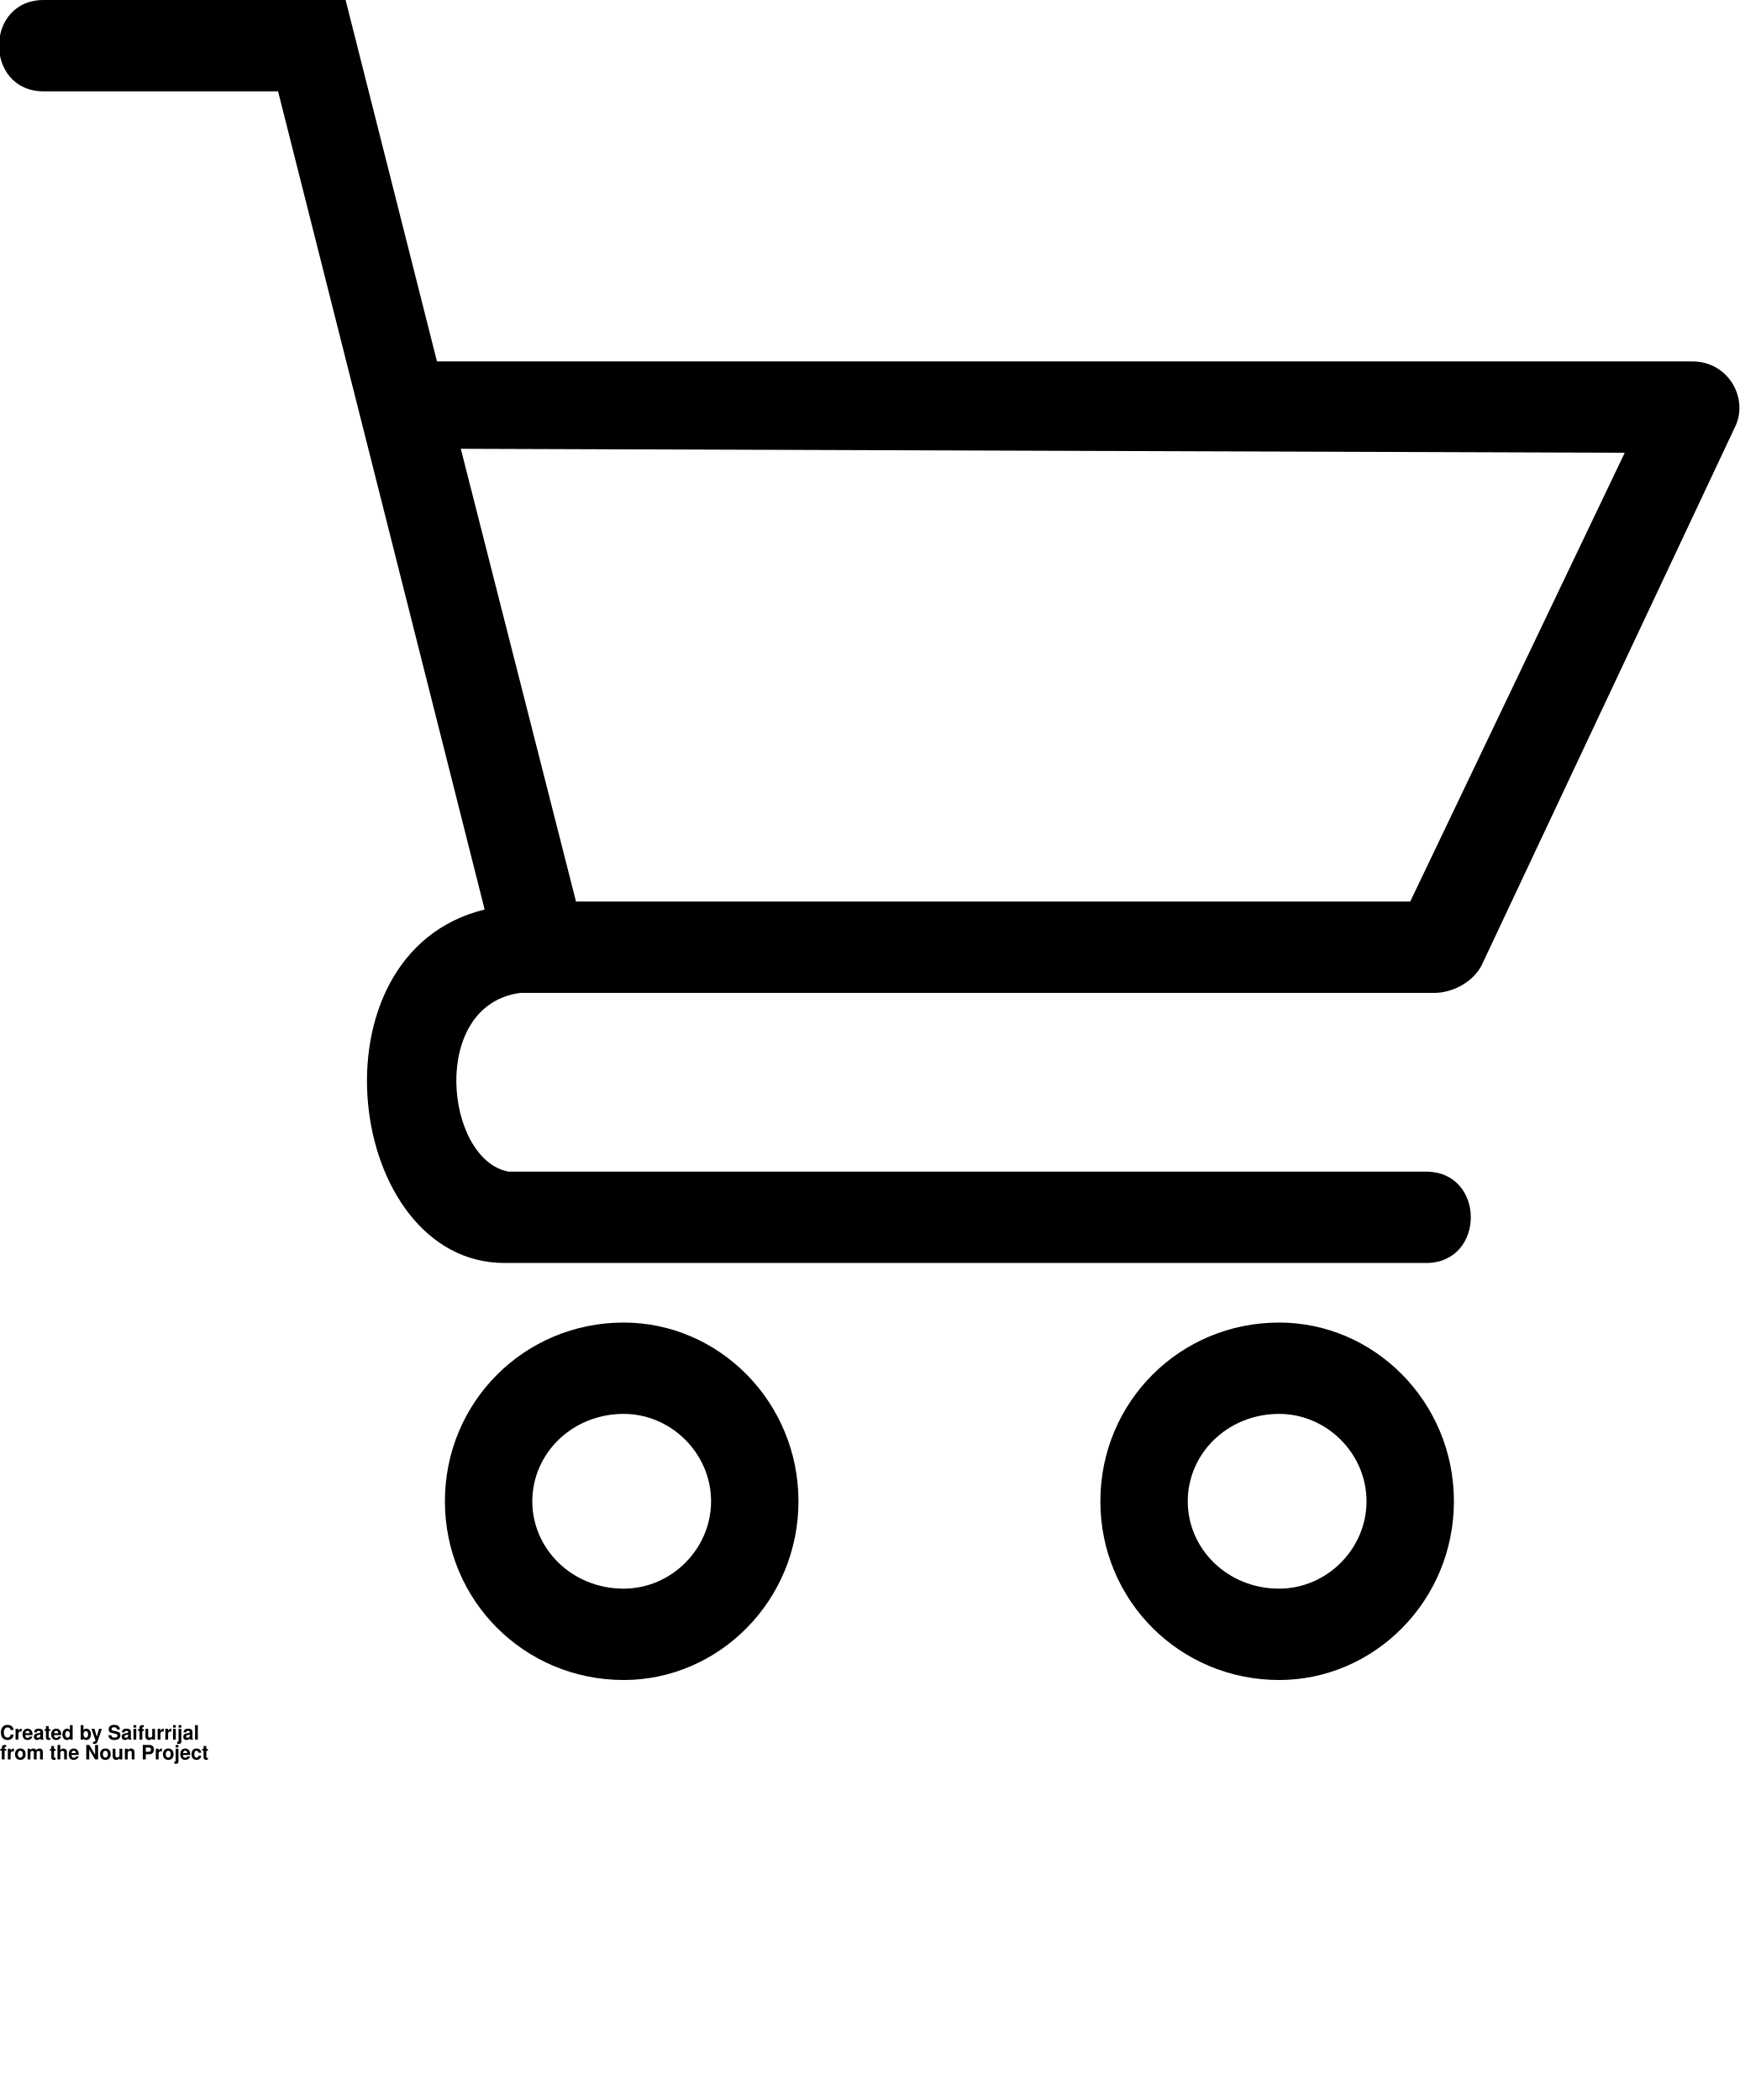
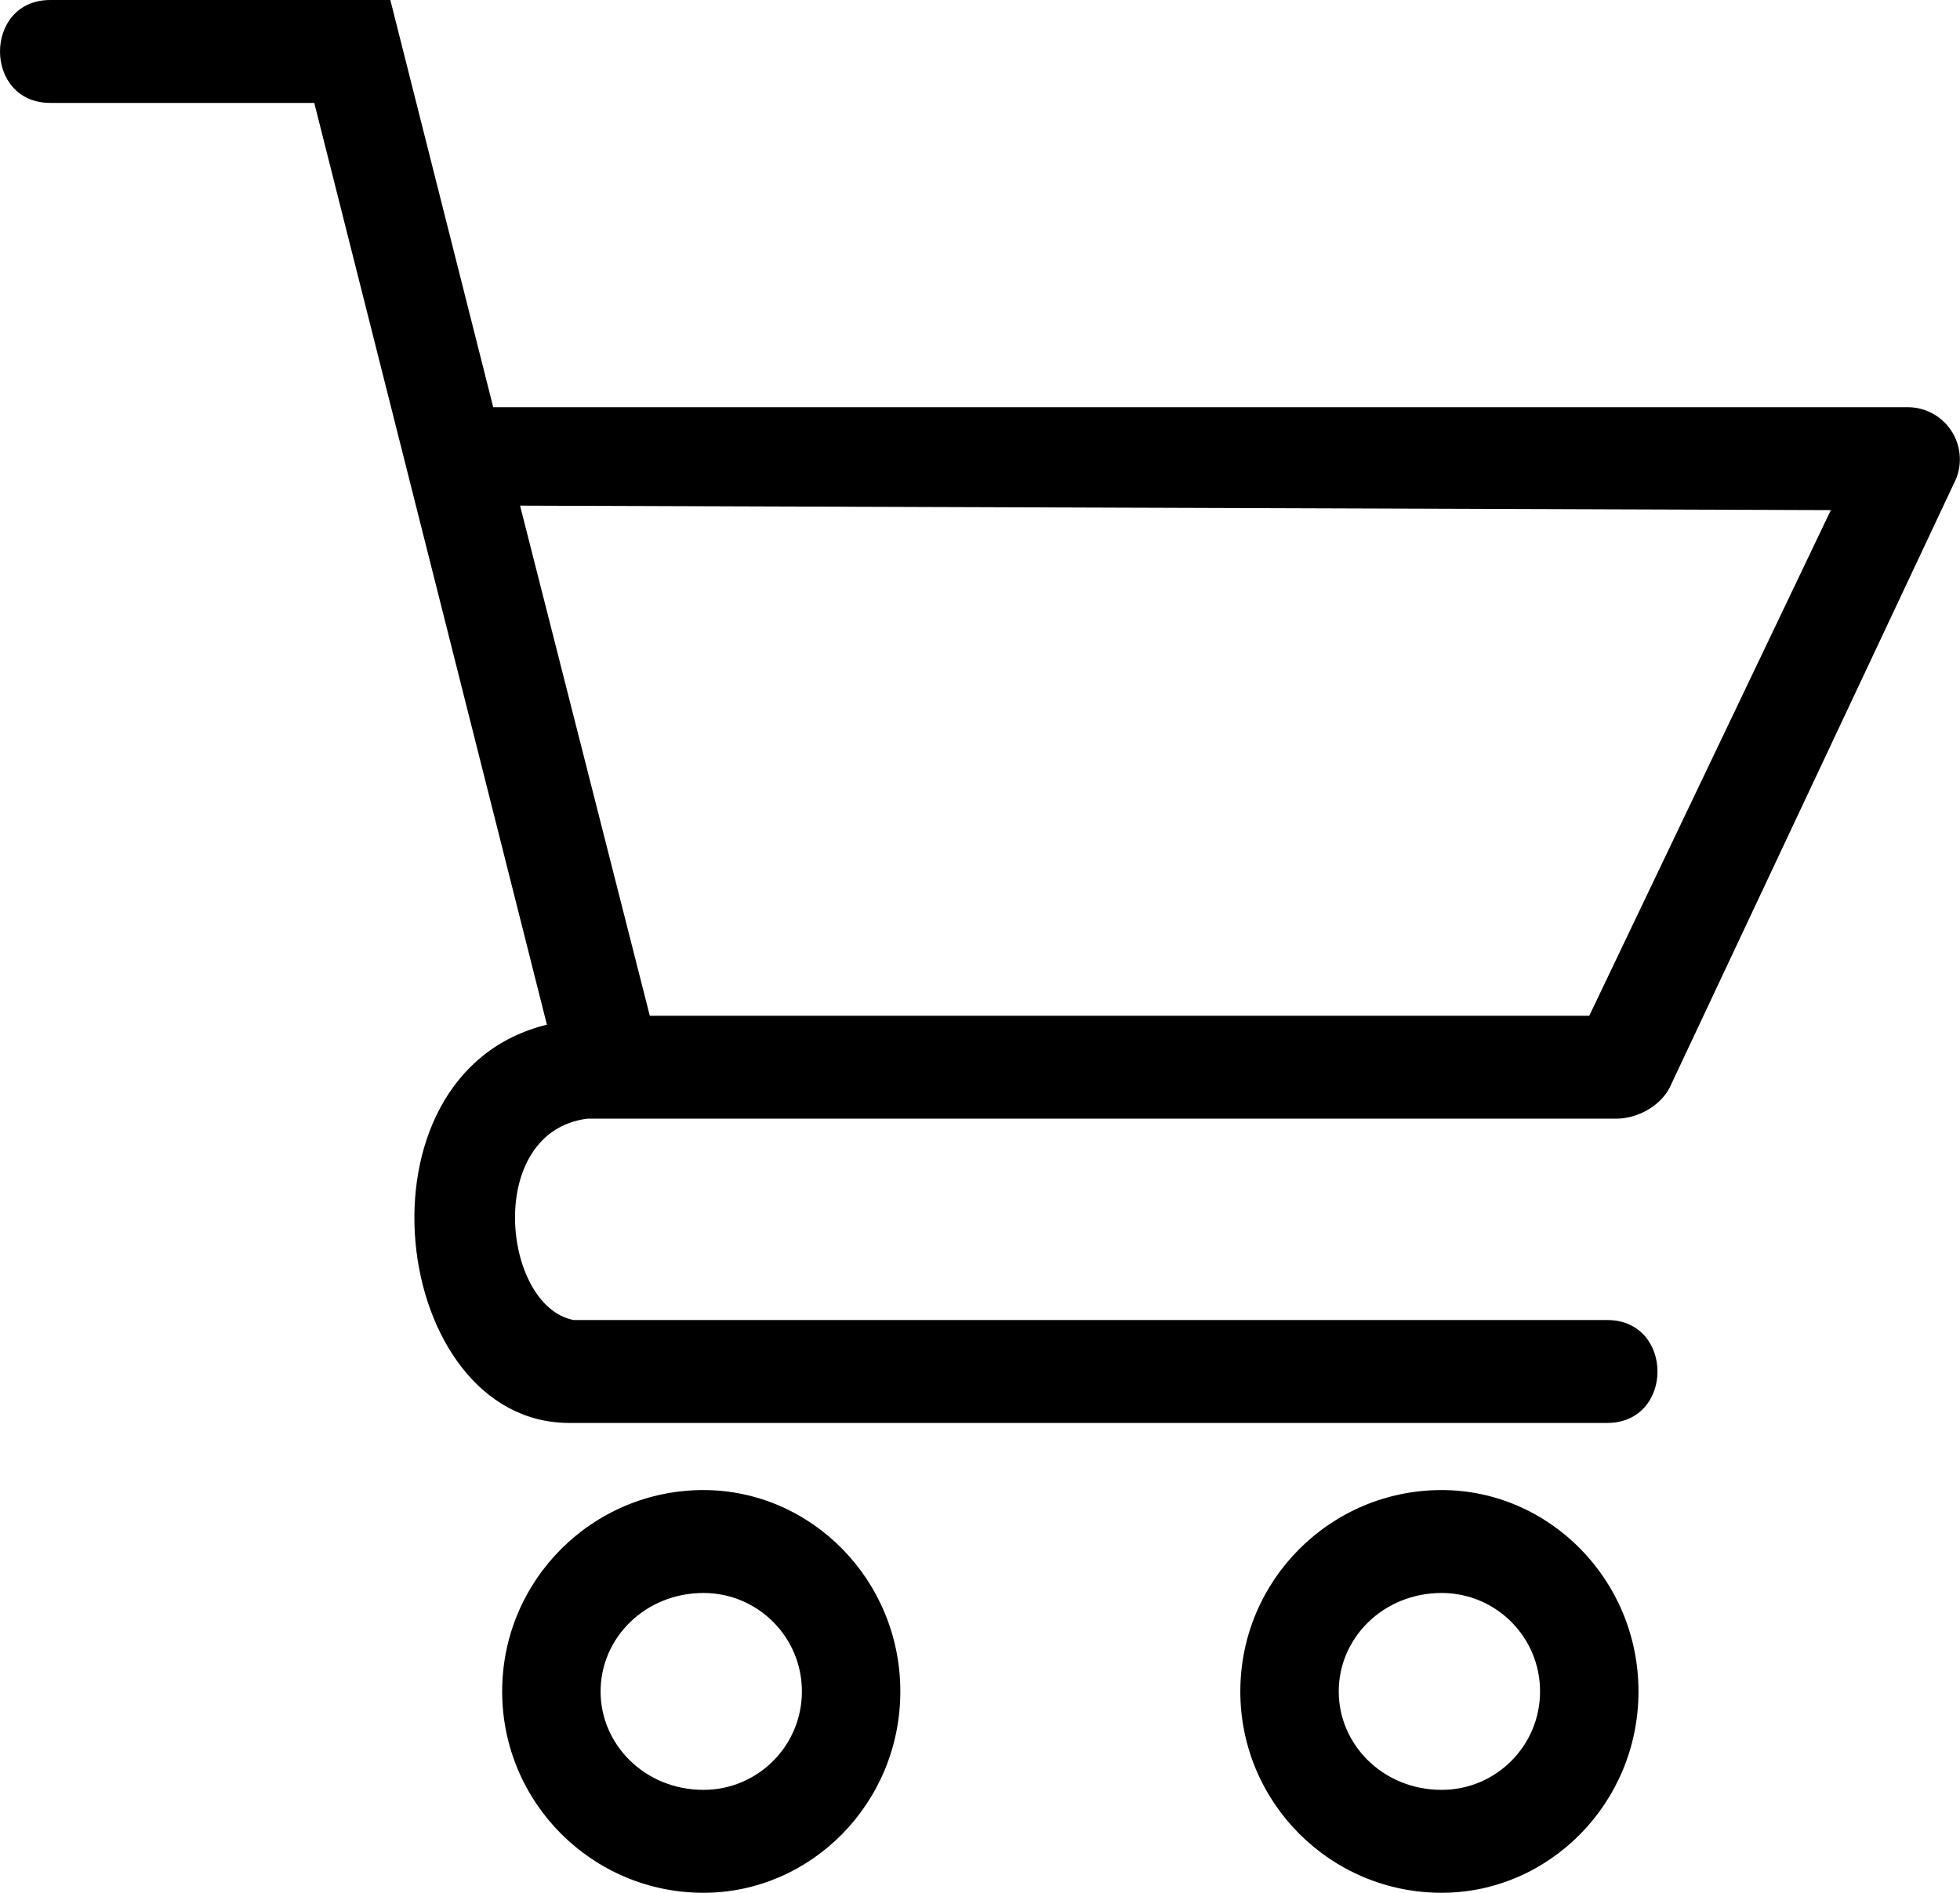
- <svg xmlns="http://www.w3.org/2000/svg" xml:space="preserve" version="1.1" style="shape-rendering:geometricPrecision;text-rendering:geometricPrecision;image-rendering:optimizeQuality;" viewBox="0 0 438 528.75" x="0px" y="0px" fill-rule="evenodd" clip-rule="evenodd">
-   <defs>
-     <style type="text/css">
-    
-     .fil0 {fill:black;fill-rule:nonzero}
-    
-   </style>
-   </defs>
-   <g>
-     <path class="fil0" d="M11 0l76 0 23 91 316 0c9,0 14,9 11,16l-64 136c-2,4 -7,7 -12,7l-230 0c-23,3 -19,42 -3,45l231 0c15,0 15,23 0,23l-232 0c-40,0 -50,-78 -5,-89l-52 -206 -59 0c-15,0 -15,-23 0,-23zm105 113l29 114 210 0 54 -113 -293 -1z" />
-     <path class="fil0" d="M157 333c24,0 44,20 44,45 0,25 -20,45 -44,45 -25,0 -45,-20 -45,-45 0,-25 20,-45 45,-45zm0 23c-13,0 -23,10 -23,22 0,12 10,22 23,22 12,0 22,-10 22,-22 0,-12 -10,-22 -22,-22z" />
-     <path class="fil0" d="M322 333c24,0 44,20 44,45 0,25 -20,45 -44,45 -25,0 -45,-20 -45,-45 0,-25 20,-45 45,-45zm0 23c-13,0 -23,10 -23,22 0,12 10,22 23,22 12,0 22,-10 22,-22 0,-12 -10,-22 -22,-22z" />
+ <svg xmlns="http://www.w3.org/2000/svg" viewBox="0 0 438.12 423">
+   <g id="Layer_2" data-name="Layer 2">
+     <g id="Layer_1-2" data-name="Layer 1">
+       <path d="M11.25,0h76l23,91h316a11.66,11.66,0,0,1,11,16l-64,136c-2,4-7,7-12,7h-230c-23,3-19,42-3,45h231c15,0,15,23,0,23h-232c-40,0-50-78-5-89l-52-206h-59C-3.75,23-3.75,0,11.25,0Zm105,113,29,114h210l54-113Z" />
+       <path d="M157.25,333c24,0,44,20,44,45s-20,45-44,45a45,45,0,0,1,0-90Zm0,23c-13,0-23,10-23,22s10,22,23,22a22,22,0,0,0,0-44Z" />
+       <path d="M322.25,333c24,0,44,20,44,45s-20,45-44,45a45,45,0,0,1,0-90Zm0,23c-13,0-23,10-23,22s10,22,23,22a22,22,0,0,0,0-44Z" />
+     </g>
  </g>
-   <text x="0" y="438" fill="#000000" font-size="5px" font-weight="bold" font-family="'Helvetica Neue', Helvetica, Arial-Unicode, Arial, Sans-serif">Created by Saifurrijal</text>
-   <text x="0" y="443" fill="#000000" font-size="5px" font-weight="bold" font-family="'Helvetica Neue', Helvetica, Arial-Unicode, Arial, Sans-serif">from the Noun Project</text>
</svg>
